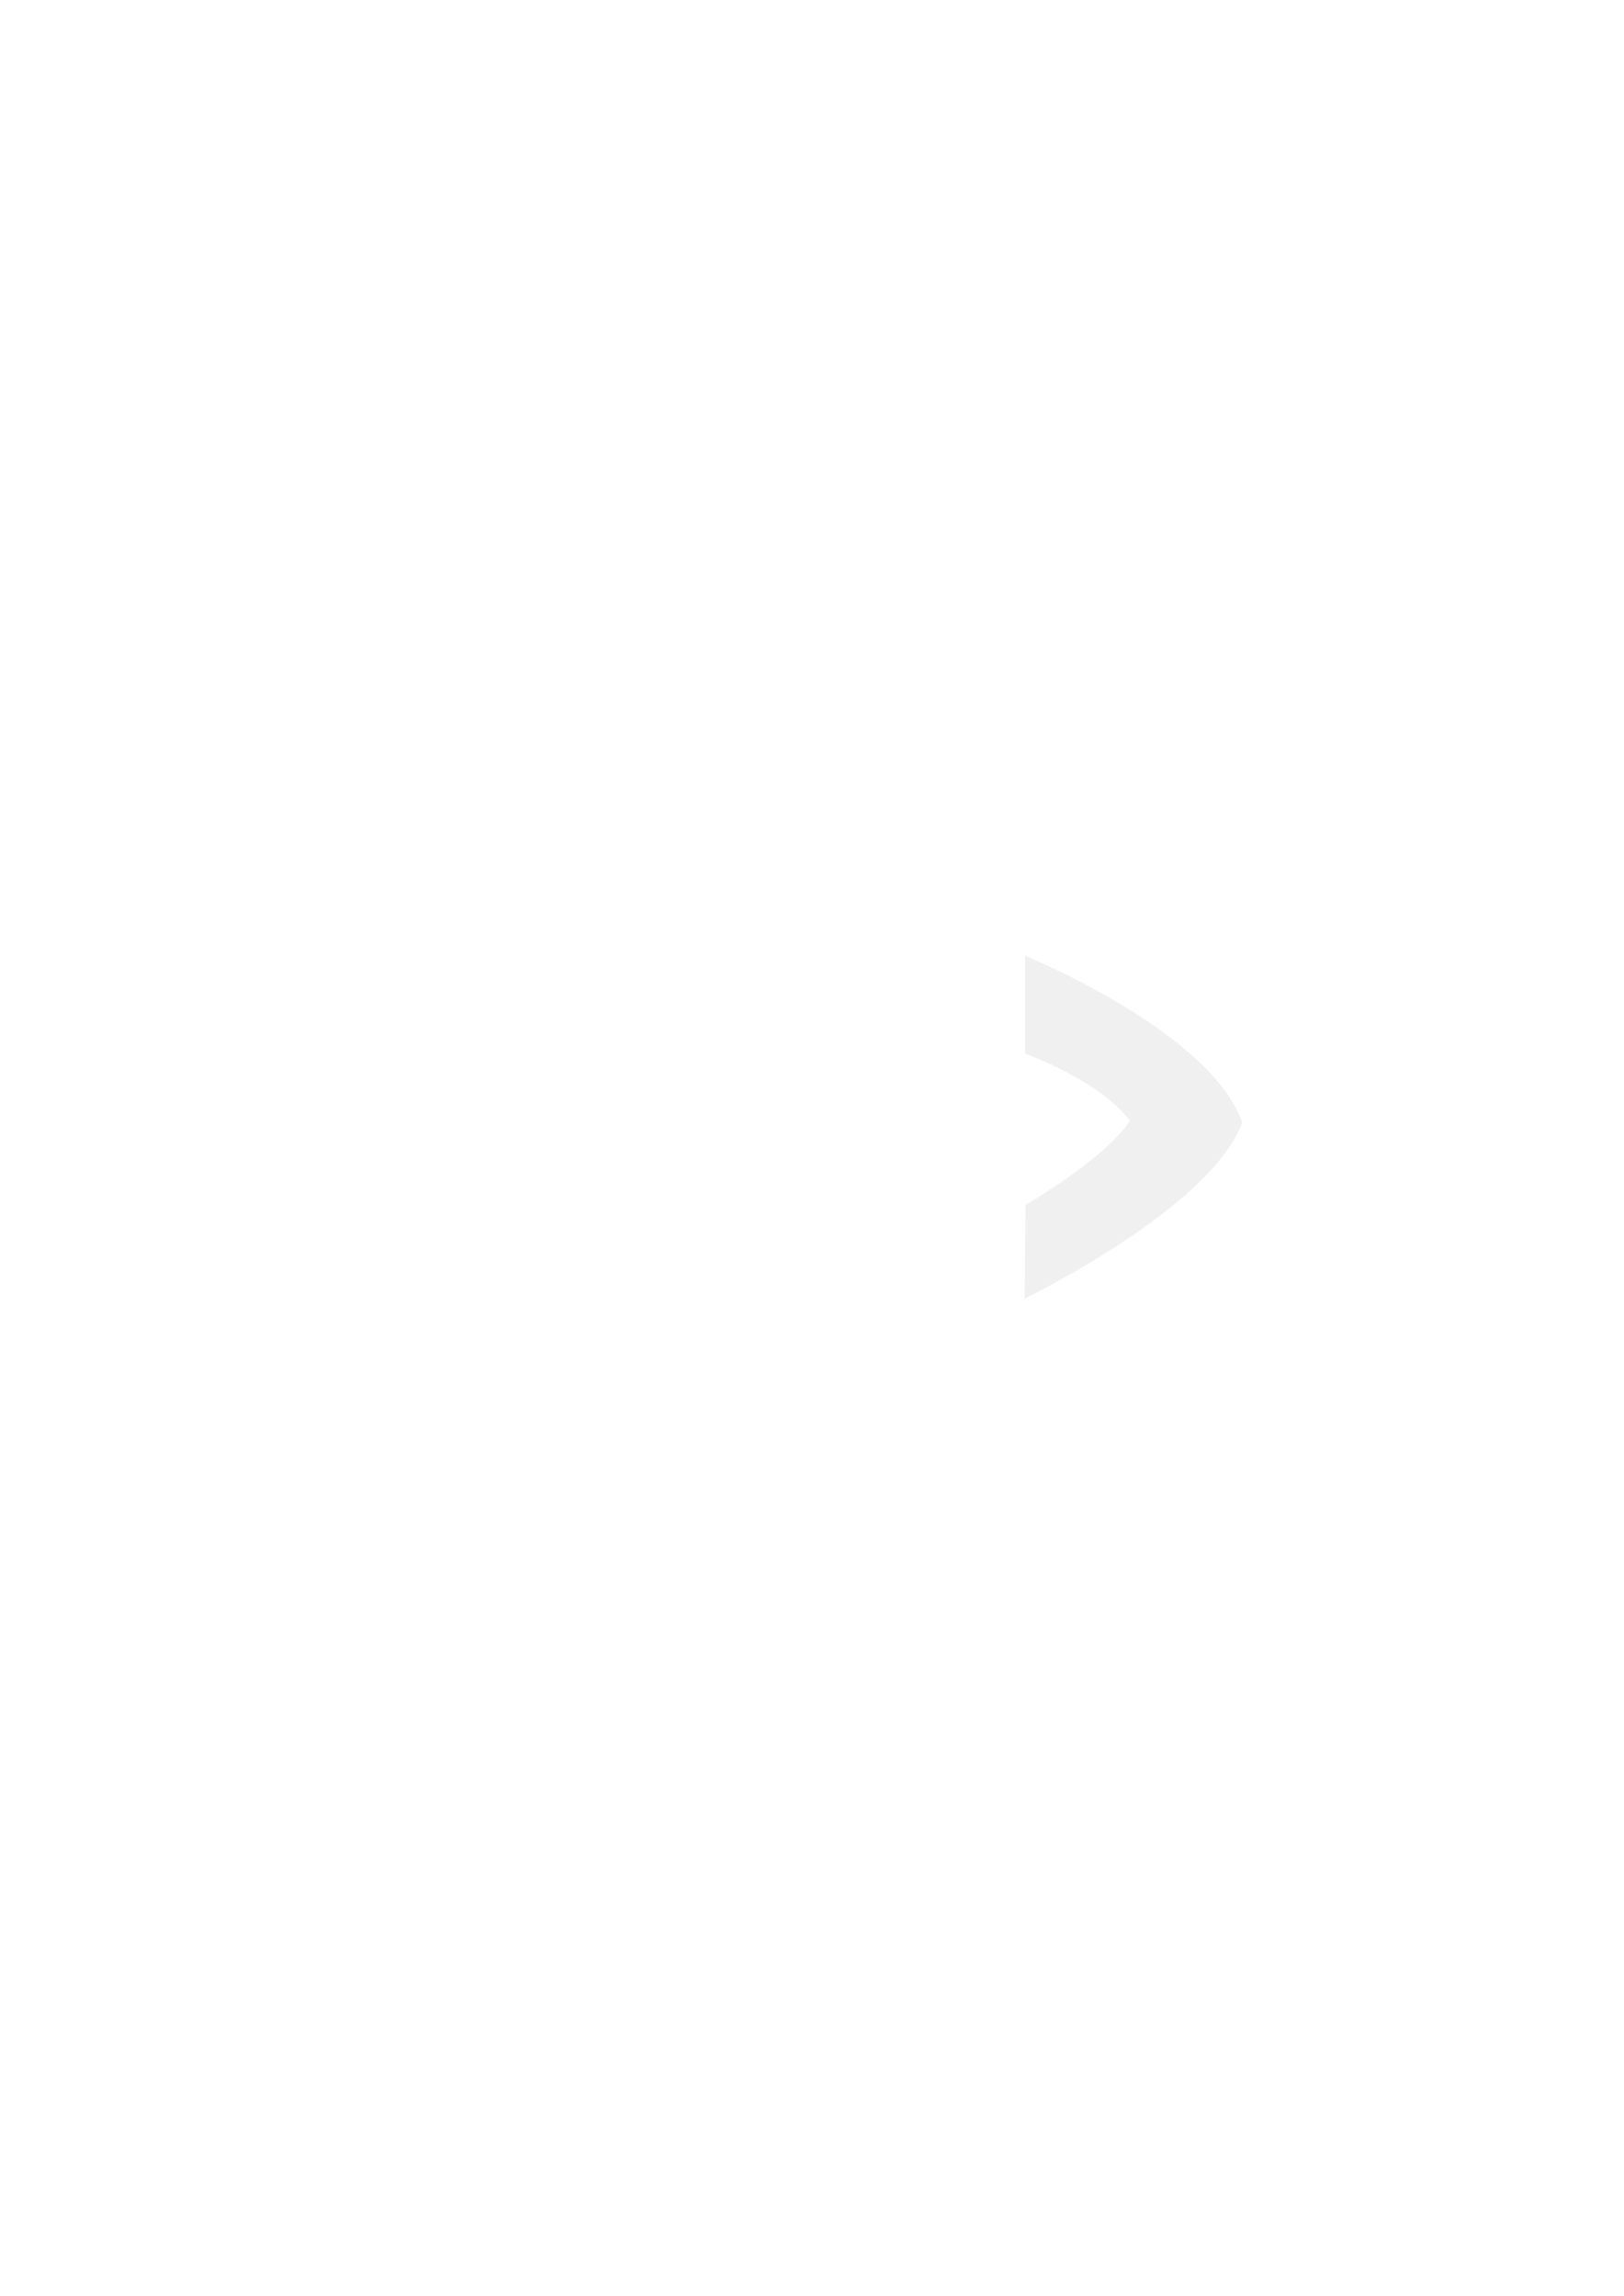
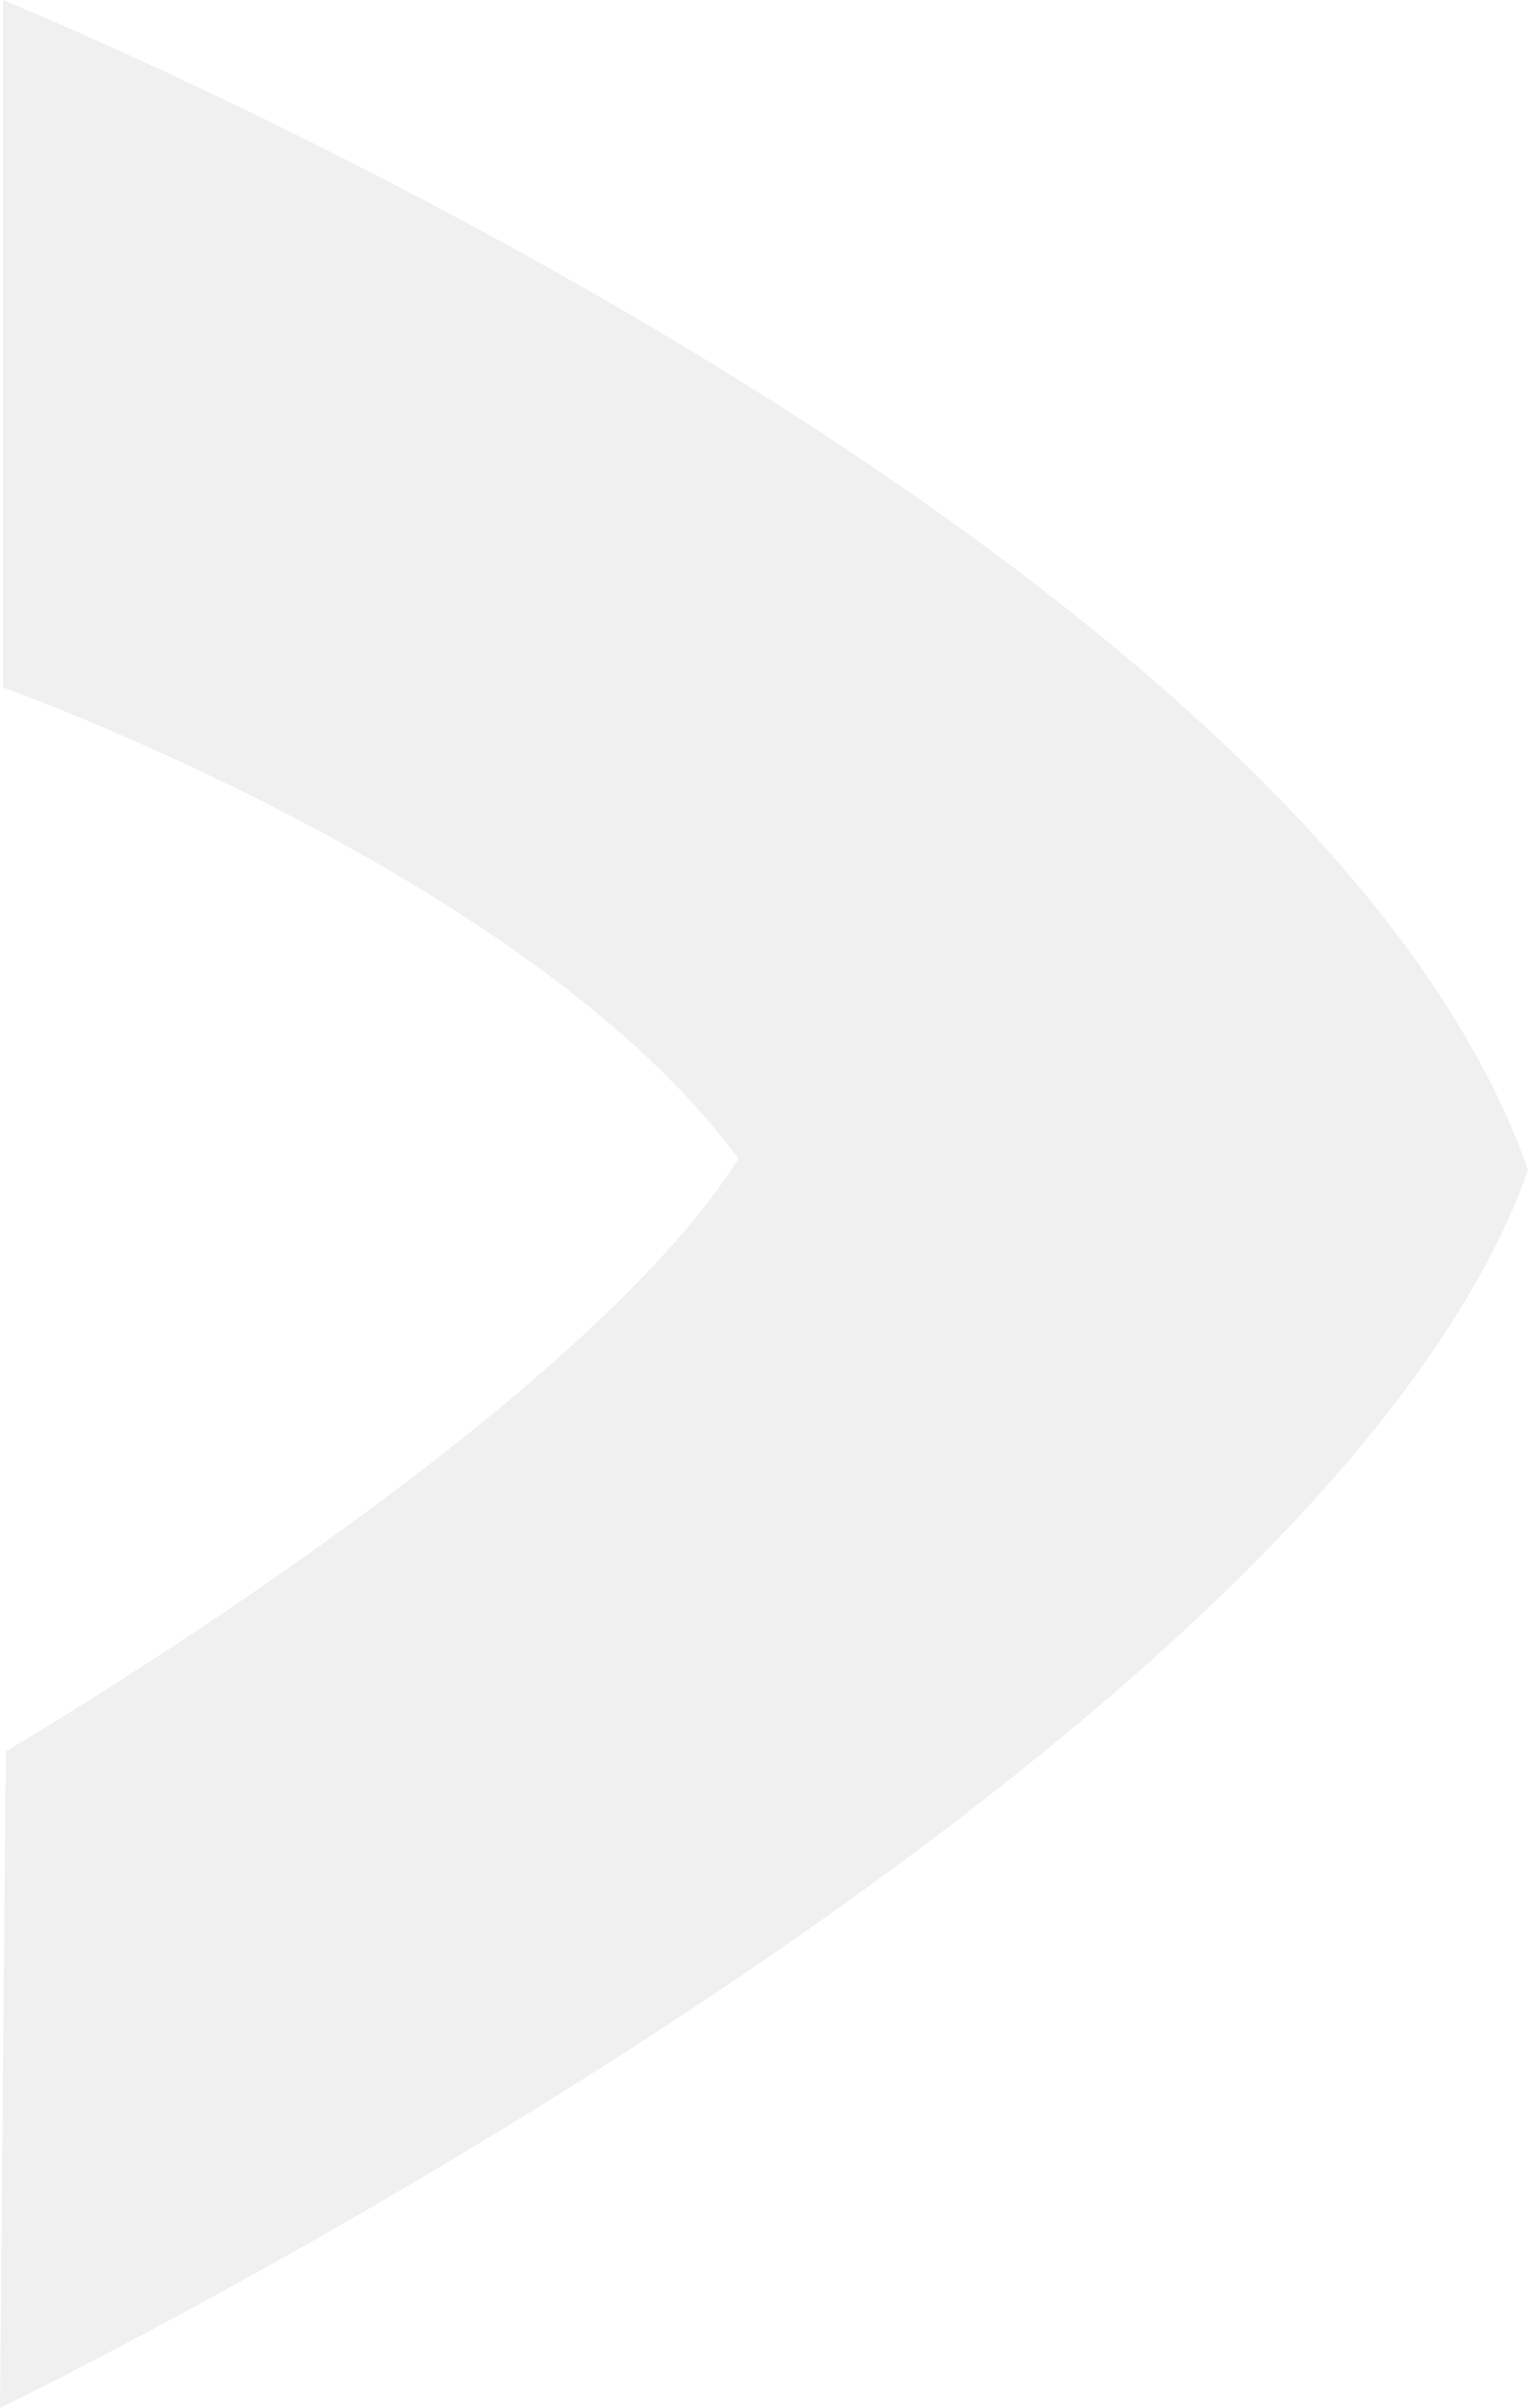
- <svg xmlns="http://www.w3.org/2000/svg" width="744.094" height="1052.362" id="svg2" version="1.1">
+ <svg xmlns="http://www.w3.org/2000/svg" width="99.702" height="157.143" id="svg2" version="1.1">
  <defs id="defs4" />
-   <g id="layer1">
+   <g id="layer1" transform="translate(-469.5667,-438.0765)">
    <path style="fill:#cccccc;fill-opacity:0.298;stroke:#000000;stroke-width:0;stroke-linecap:butt;stroke-linejoin:miter;stroke-miterlimit:4;stroke-opacity:1;stroke-dasharray:none" d="m 469.567,595.219 0.38,-42.857 c 0,0 37.094,-21.723 47.798,-38.662 -13.529,-18.451 -47.981,-30.762 -47.981,-30.762 l 0,-44.862 c 0,0 84.811,34.559 99.504,76.366 -14.084,39.233 -99.702,80.777 -99.702,80.777 z" id="path2987" />
  </g>
</svg>
